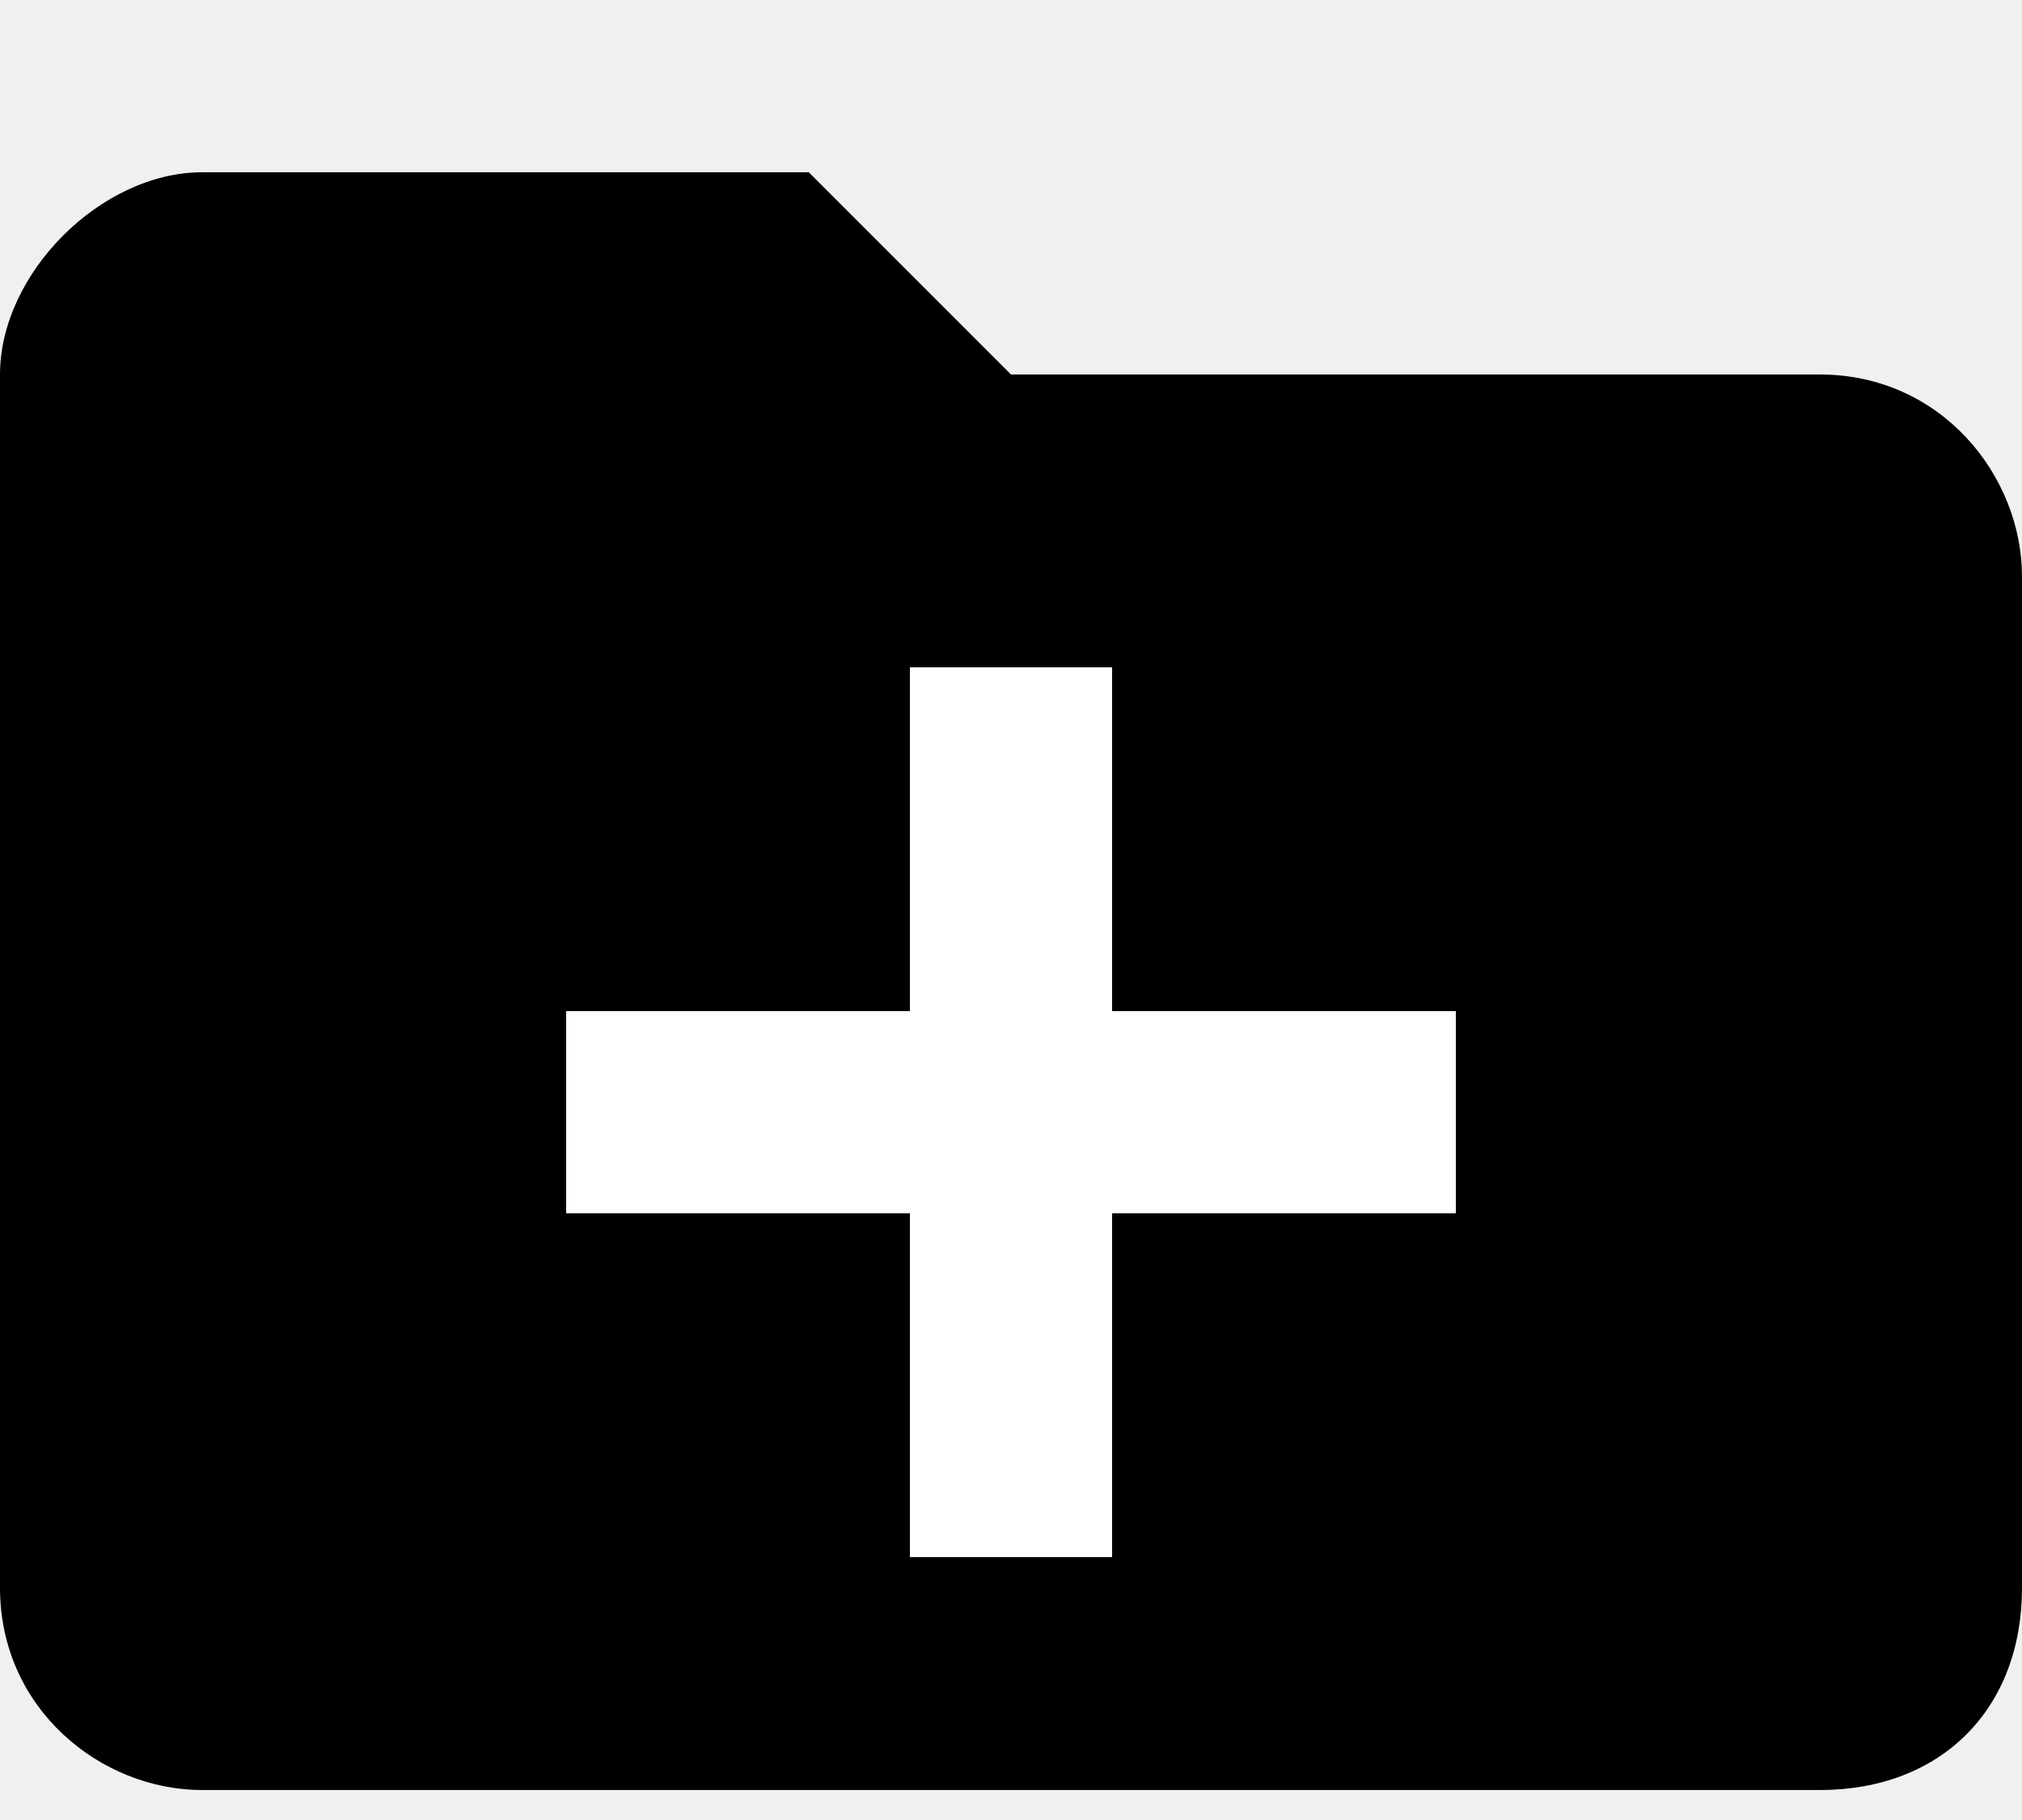
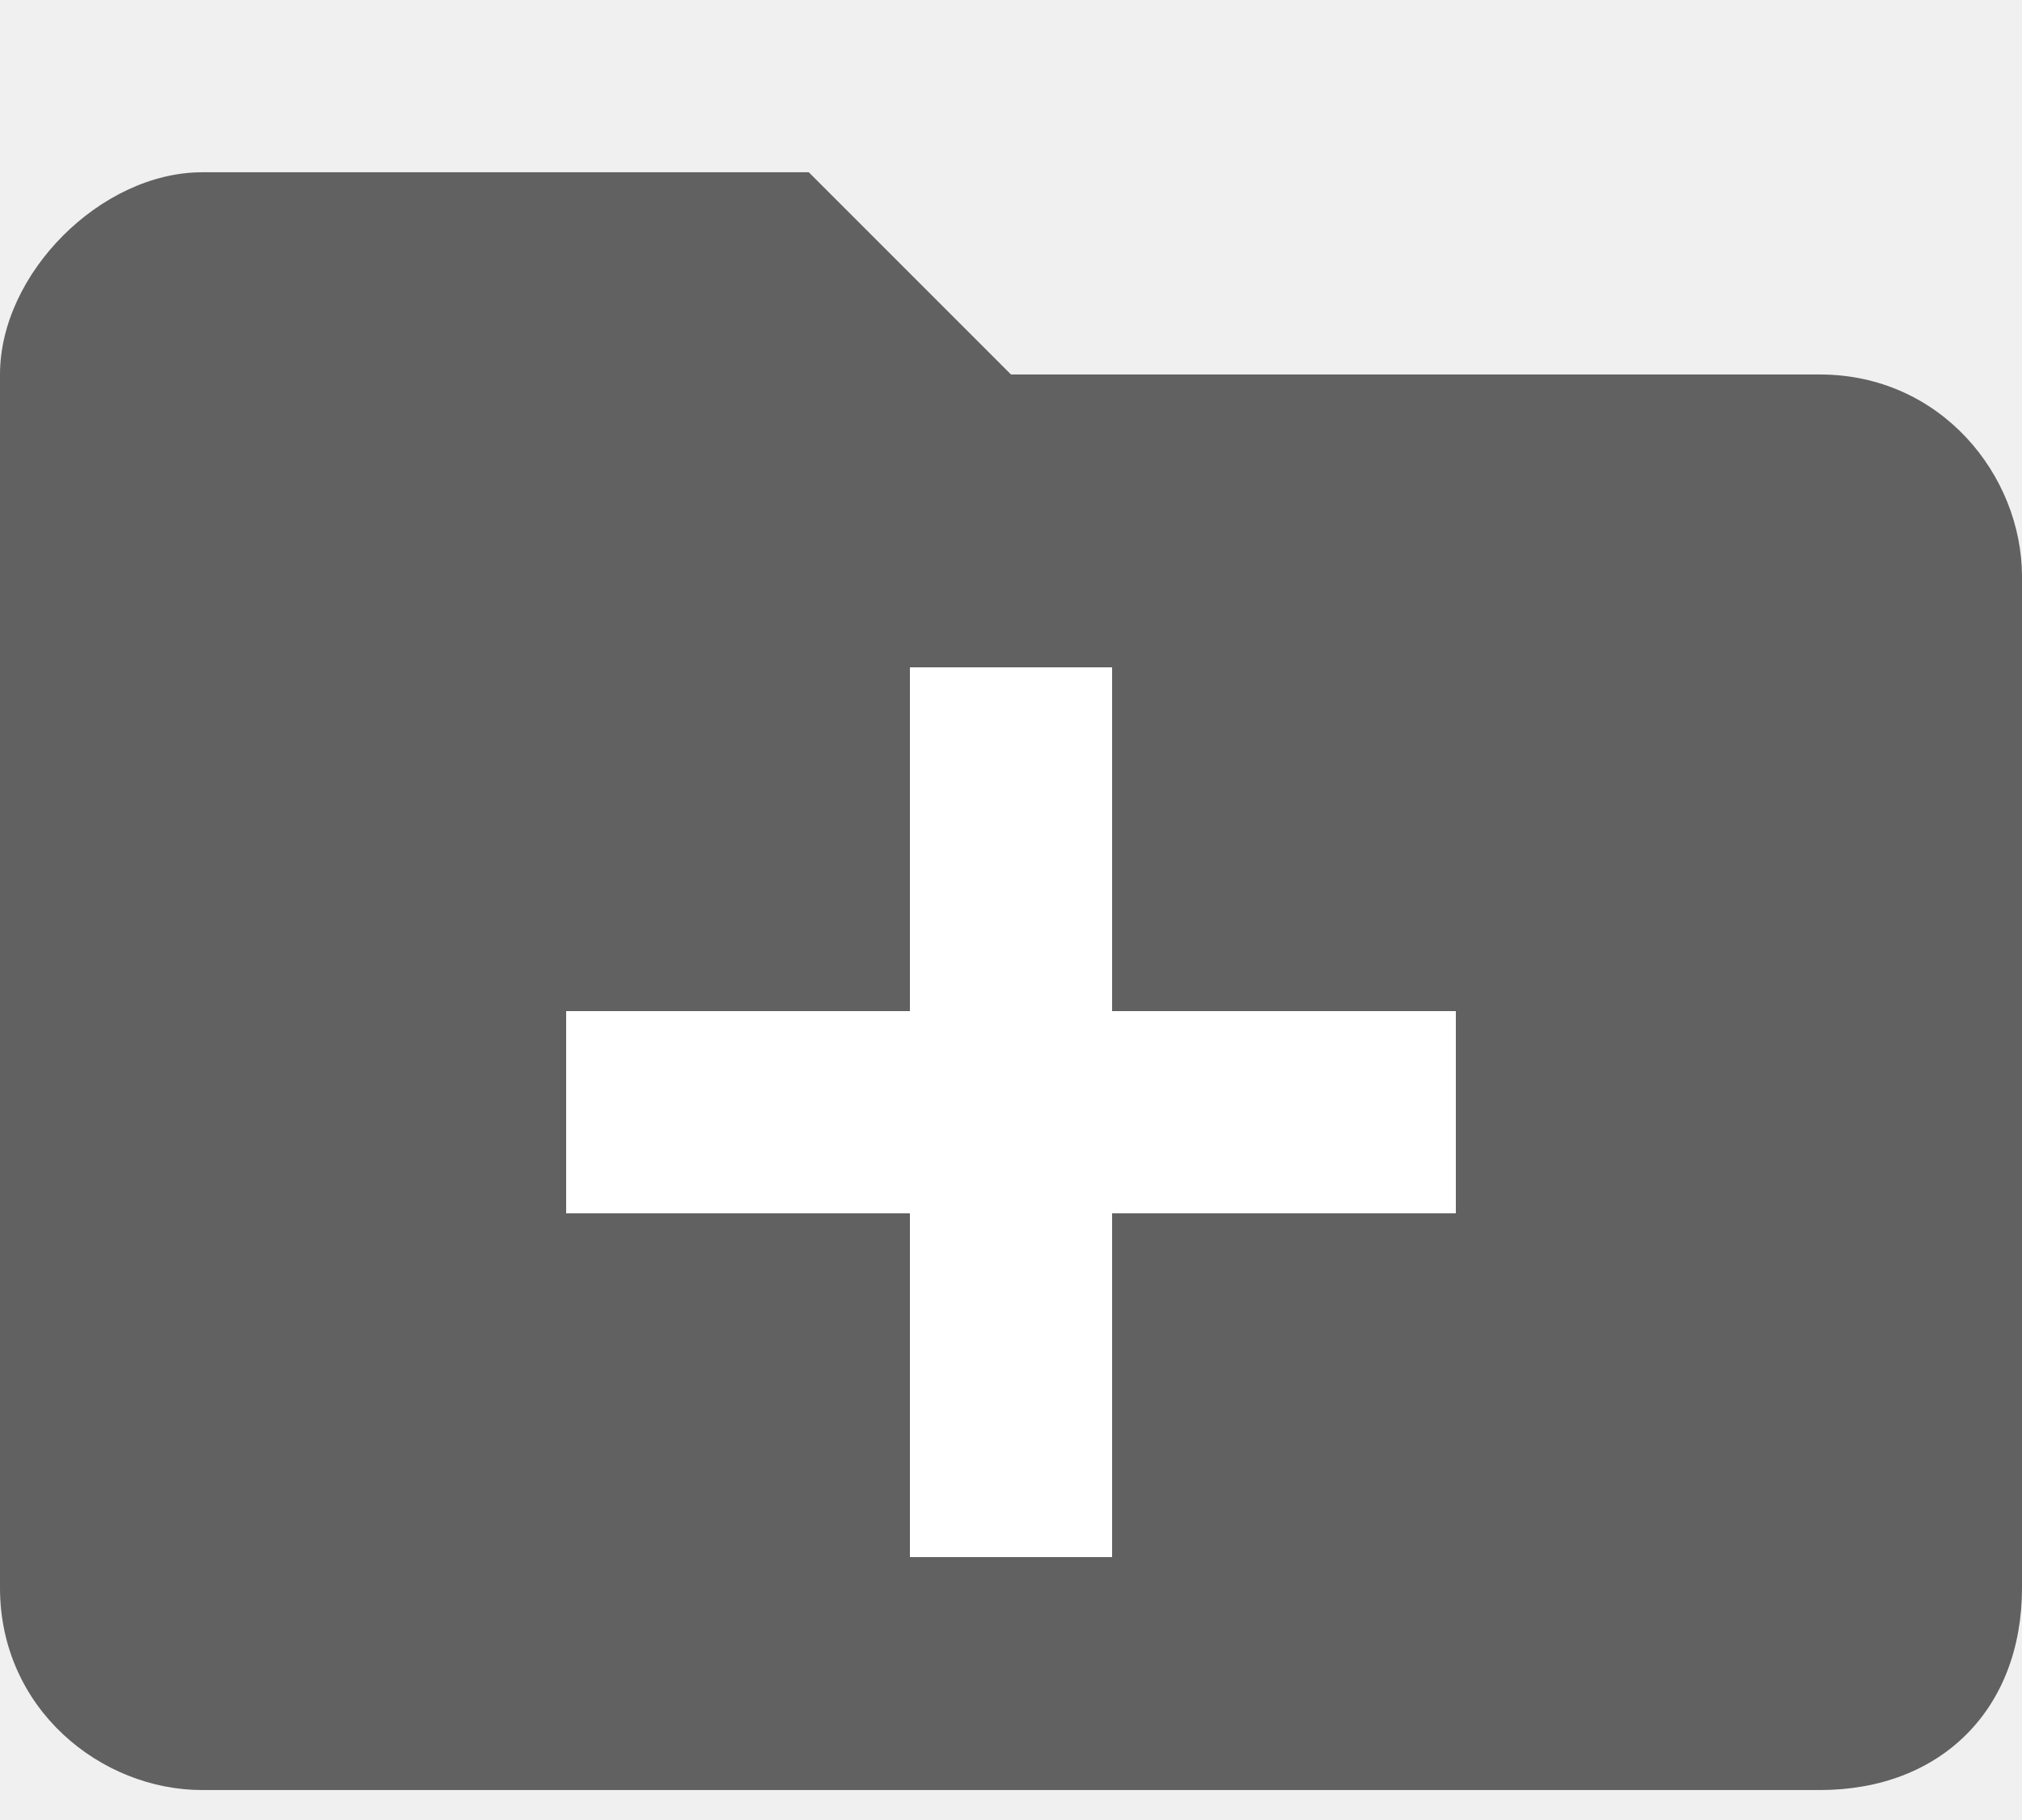
- <svg xmlns="http://www.w3.org/2000/svg" version="1.1" id="Layer_1" x="0px" y="0px" viewBox="0 0 10 9" style="enable-background:new 0 0 10 9;" xml:space="preserve">
+ <svg xmlns="http://www.w3.org/2000/svg" fill="#616161" version="1.1" id="Layer_1" x="0px" y="0px" viewBox="0 0 10 9" style="enable-background:new 0 0 10 9;" xml:space="preserve">
  <style type="text/css">
	.st0{fill:none;}
	.st1{fill:none;stroke:#FFFFFF;stroke-miterlimit:10;}
</style>
  <g transform="translate(-1, -1.148148)">
    <path id="Shape" d="M5,2H2C1.5,2,1,2.5,1,3v6c0,0.6,0.5,1,1,1h8c0.6,0,1-0.4,1-1V4c0-0.5-0.4-1-1-1H6L5,2L5,2z" />
    <polygon id="Shape_1_" class="st0" points="0,0 12,0 12,12 0,12  " />
  </g>
  <g>
    <line class="st1" x1="5" y1="3.3" x2="5" y2="7.7" />
    <line class="st1" x1="7.2" y1="5.5" x2="2.8" y2="5.5" />
  </g>
</svg>
